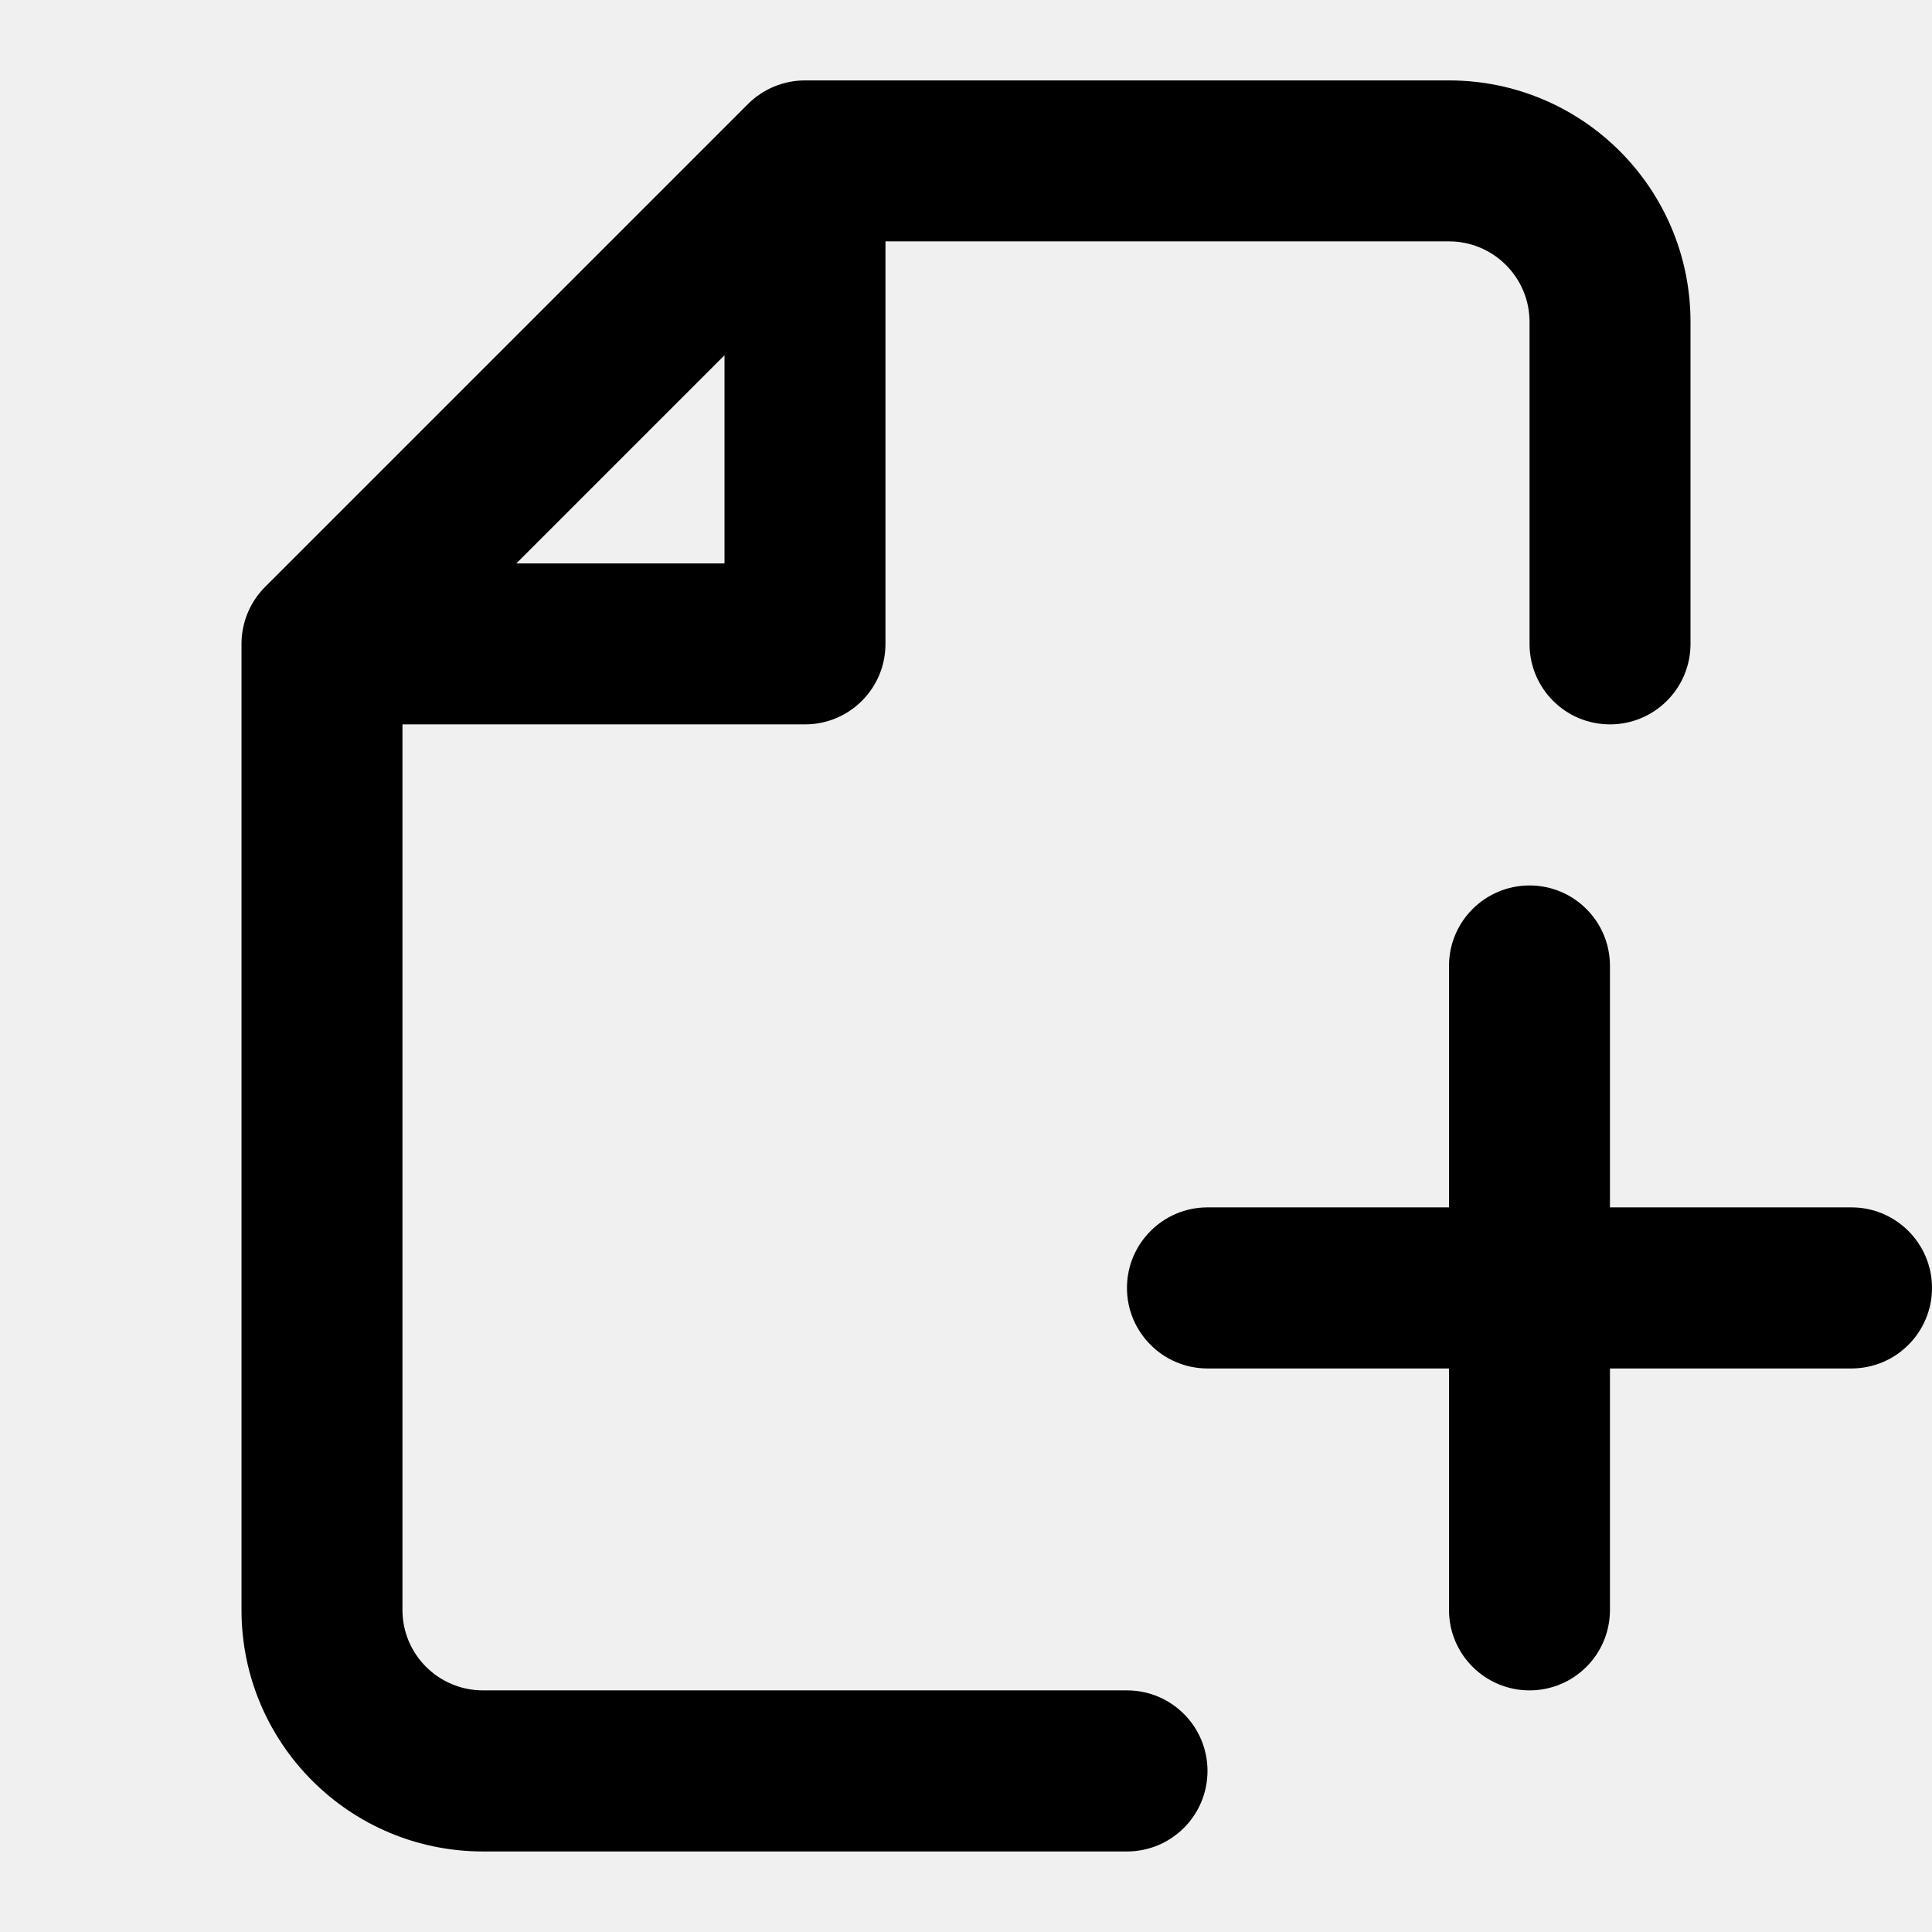
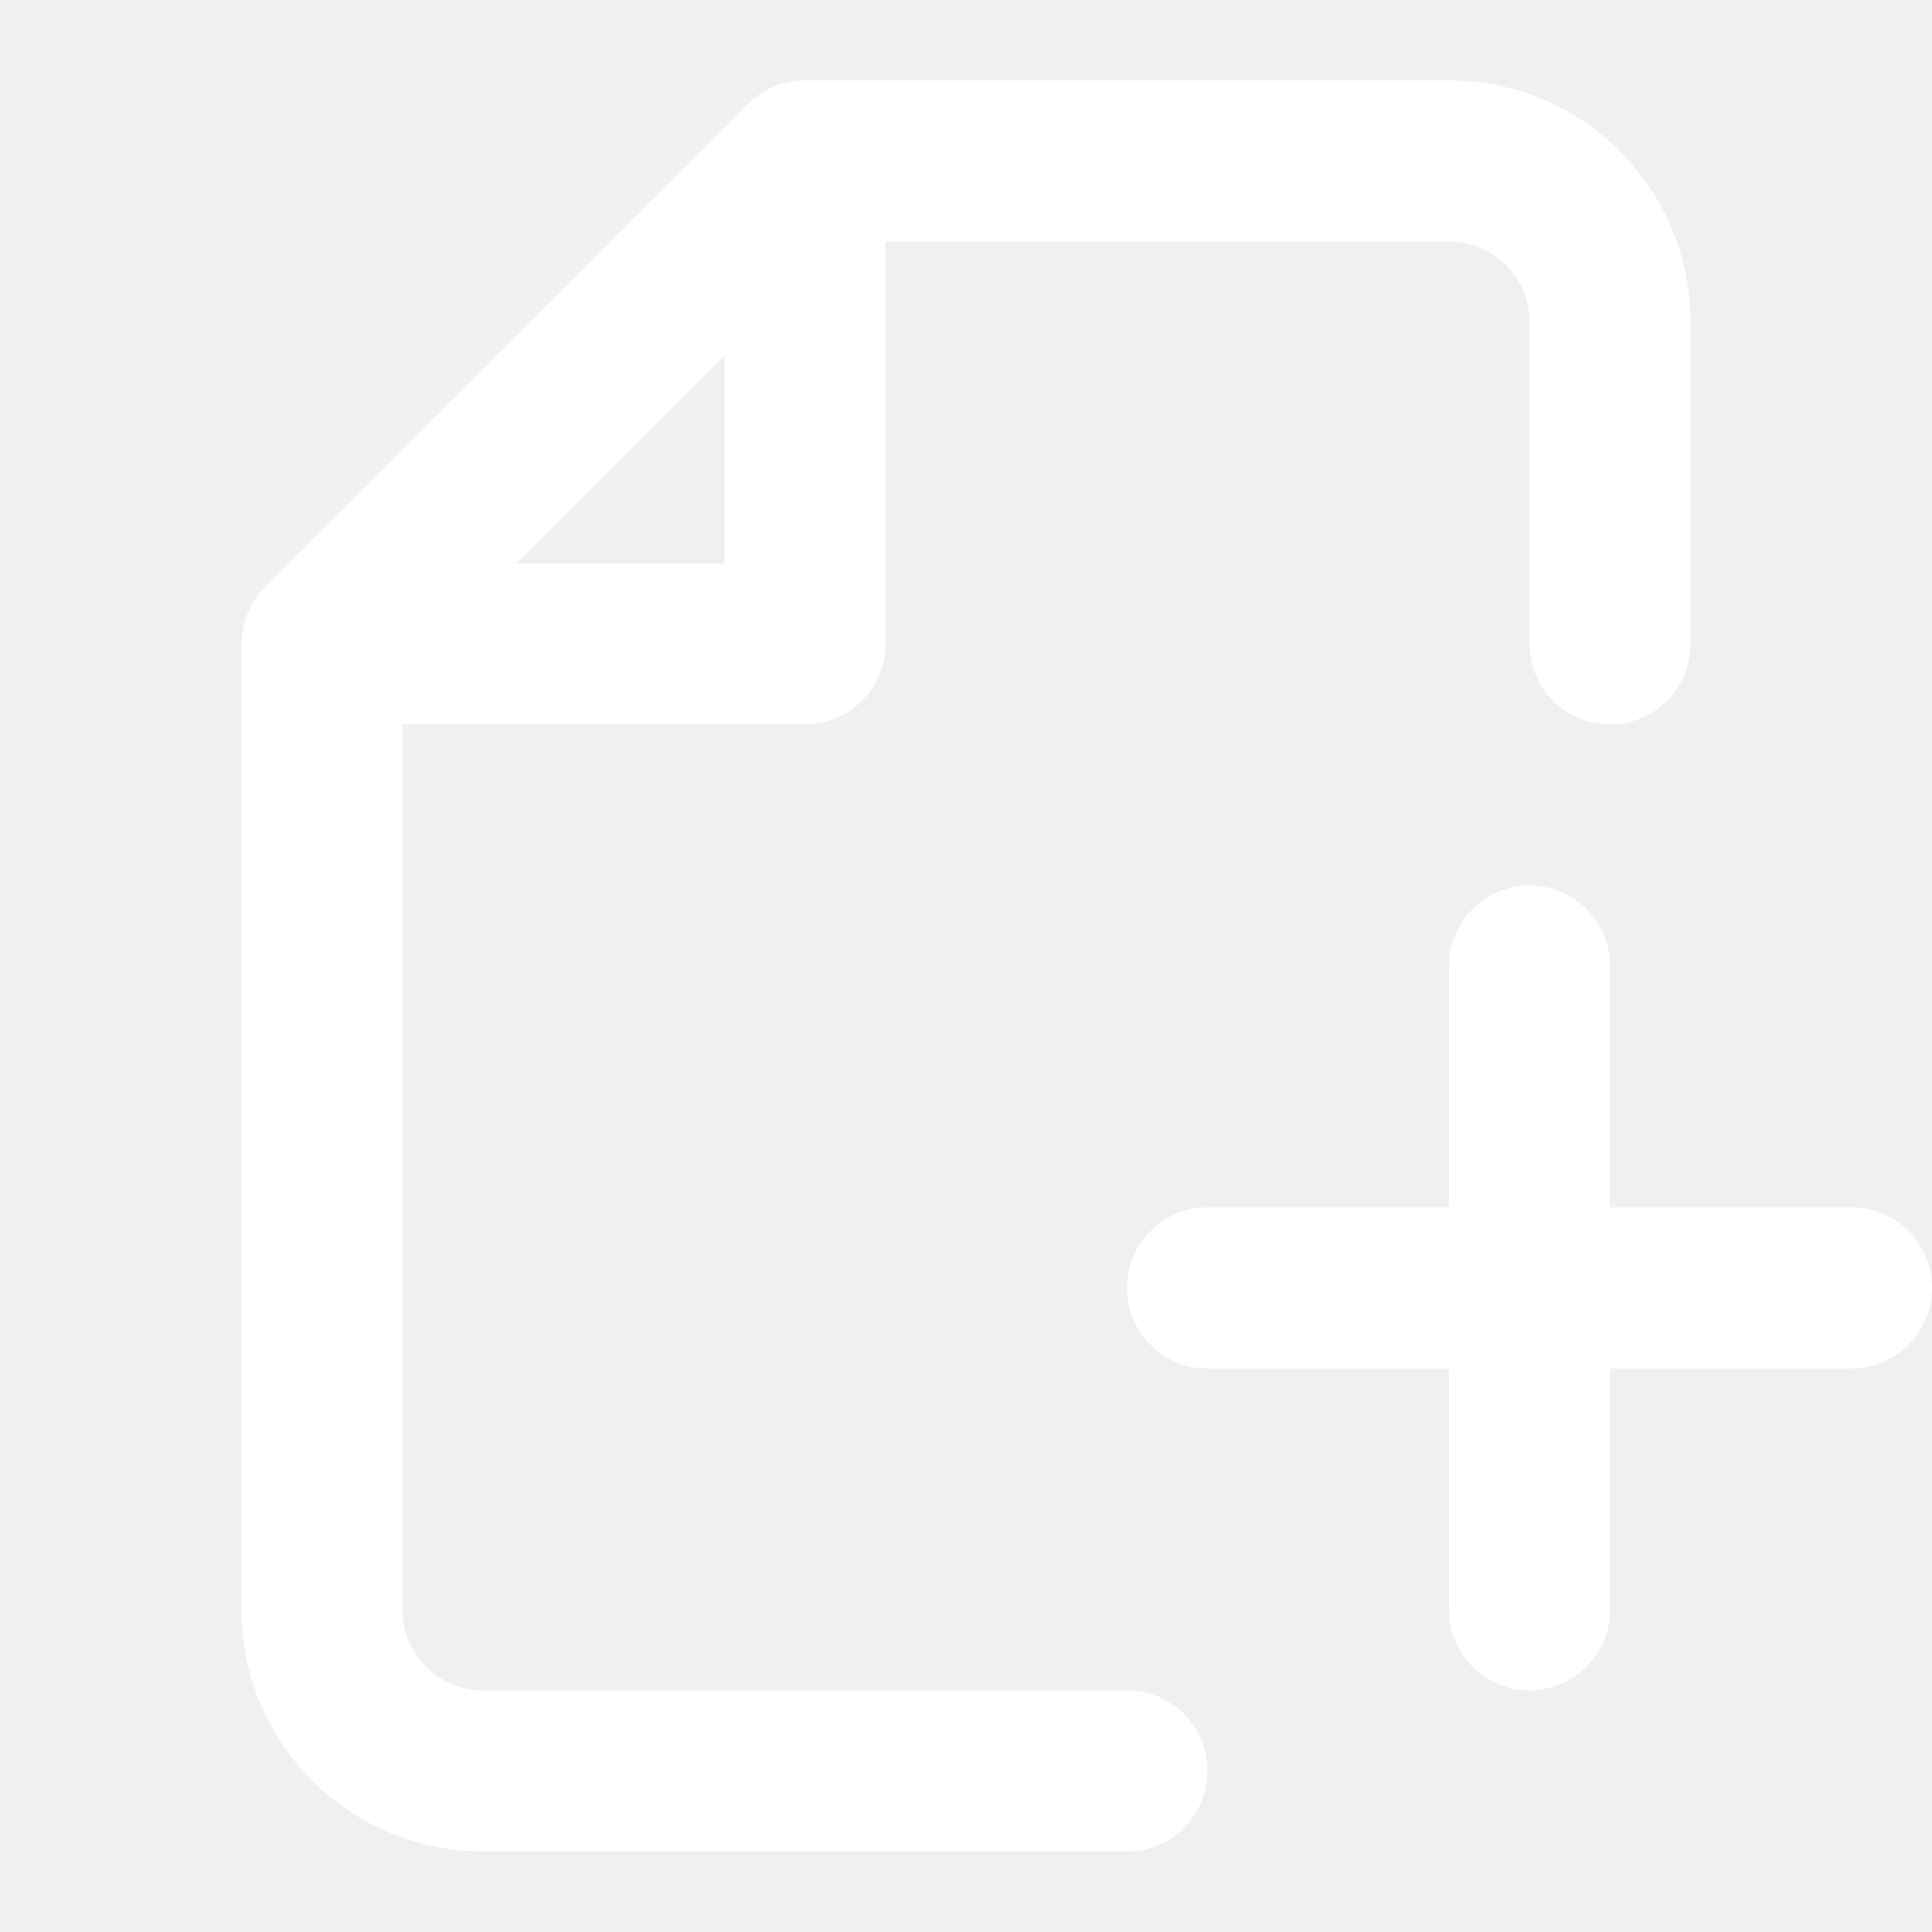
<svg xmlns="http://www.w3.org/2000/svg" width="16" height="16" viewBox="0 0 16 16" fill="none">
  <g id="plus-file_svgrepo.com">
-     <path id="Vector" fill-rule="evenodd" clip-rule="evenodd" d="M6.667 0.666C6.49 0.666 6.32 0.736 6.195 0.861L2.195 4.861C2.07 4.986 2 5.156 2 5.333V13.333C2 14.437 2.895 15.333 4 15.333H9.333C9.702 15.333 10 15.034 10 14.666C10 14.298 9.702 13.999 9.333 13.999H4C3.632 13.999 3.333 13.701 3.333 13.333V5.999H6.667C7.035 5.999 7.333 5.701 7.333 5.333V1.999H12C12.368 1.999 12.667 2.298 12.667 2.666V5.333C12.667 5.701 12.965 5.999 13.333 5.999C13.701 5.999 14 5.701 14 5.333V2.666C14 1.561 13.105 0.666 12 0.666H6.667ZM6 4.666H4.276L6 2.942V4.666ZM13.333 7.999C13.333 7.631 13.035 7.333 12.667 7.333C12.299 7.333 12 7.631 12 7.999V9.999H10C9.632 9.999 9.333 10.298 9.333 10.666C9.333 11.034 9.632 11.333 10 11.333H12V13.333C12 13.701 12.299 13.999 12.667 13.999C13.035 13.999 13.333 13.701 13.333 13.333V11.333H15.333C15.701 11.333 16 11.034 16 10.666C16 10.298 15.701 9.999 15.333 9.999H13.333V7.999Z" fill="black" />
+     <path id="Vector" fill-rule="evenodd" clip-rule="evenodd" d="M6.667 0.666C6.49 0.666 6.32 0.736 6.195 0.861L2.195 4.861C2.07 4.986 2 5.156 2 5.333V13.333C2 14.437 2.895 15.333 4 15.333H9.333C9.702 15.333 10 15.034 10 14.666C10 14.298 9.702 13.999 9.333 13.999H4C3.632 13.999 3.333 13.701 3.333 13.333V5.999H6.667C7.035 5.999 7.333 5.701 7.333 5.333V1.999H12C12.368 1.999 12.667 2.298 12.667 2.666V5.333C12.667 5.701 12.965 5.999 13.333 5.999C13.701 5.999 14 5.701 14 5.333V2.666C14 1.561 13.105 0.666 12 0.666H6.667ZM6 4.666H4.276L6 2.942V4.666ZM13.333 7.999C13.333 7.631 13.035 7.333 12.667 7.333C12.299 7.333 12 7.631 12 7.999V9.999H10C9.632 9.999 9.333 10.298 9.333 10.666C9.333 11.034 9.632 11.333 10 11.333H12V13.333C12 13.701 12.299 13.999 12.667 13.999C13.035 13.999 13.333 13.701 13.333 13.333V11.333H15.333C15.701 11.333 16 11.034 16 10.666C16 10.298 15.701 9.999 15.333 9.999H13.333V7.999Z" fill="white" />
  </g>
</svg>
